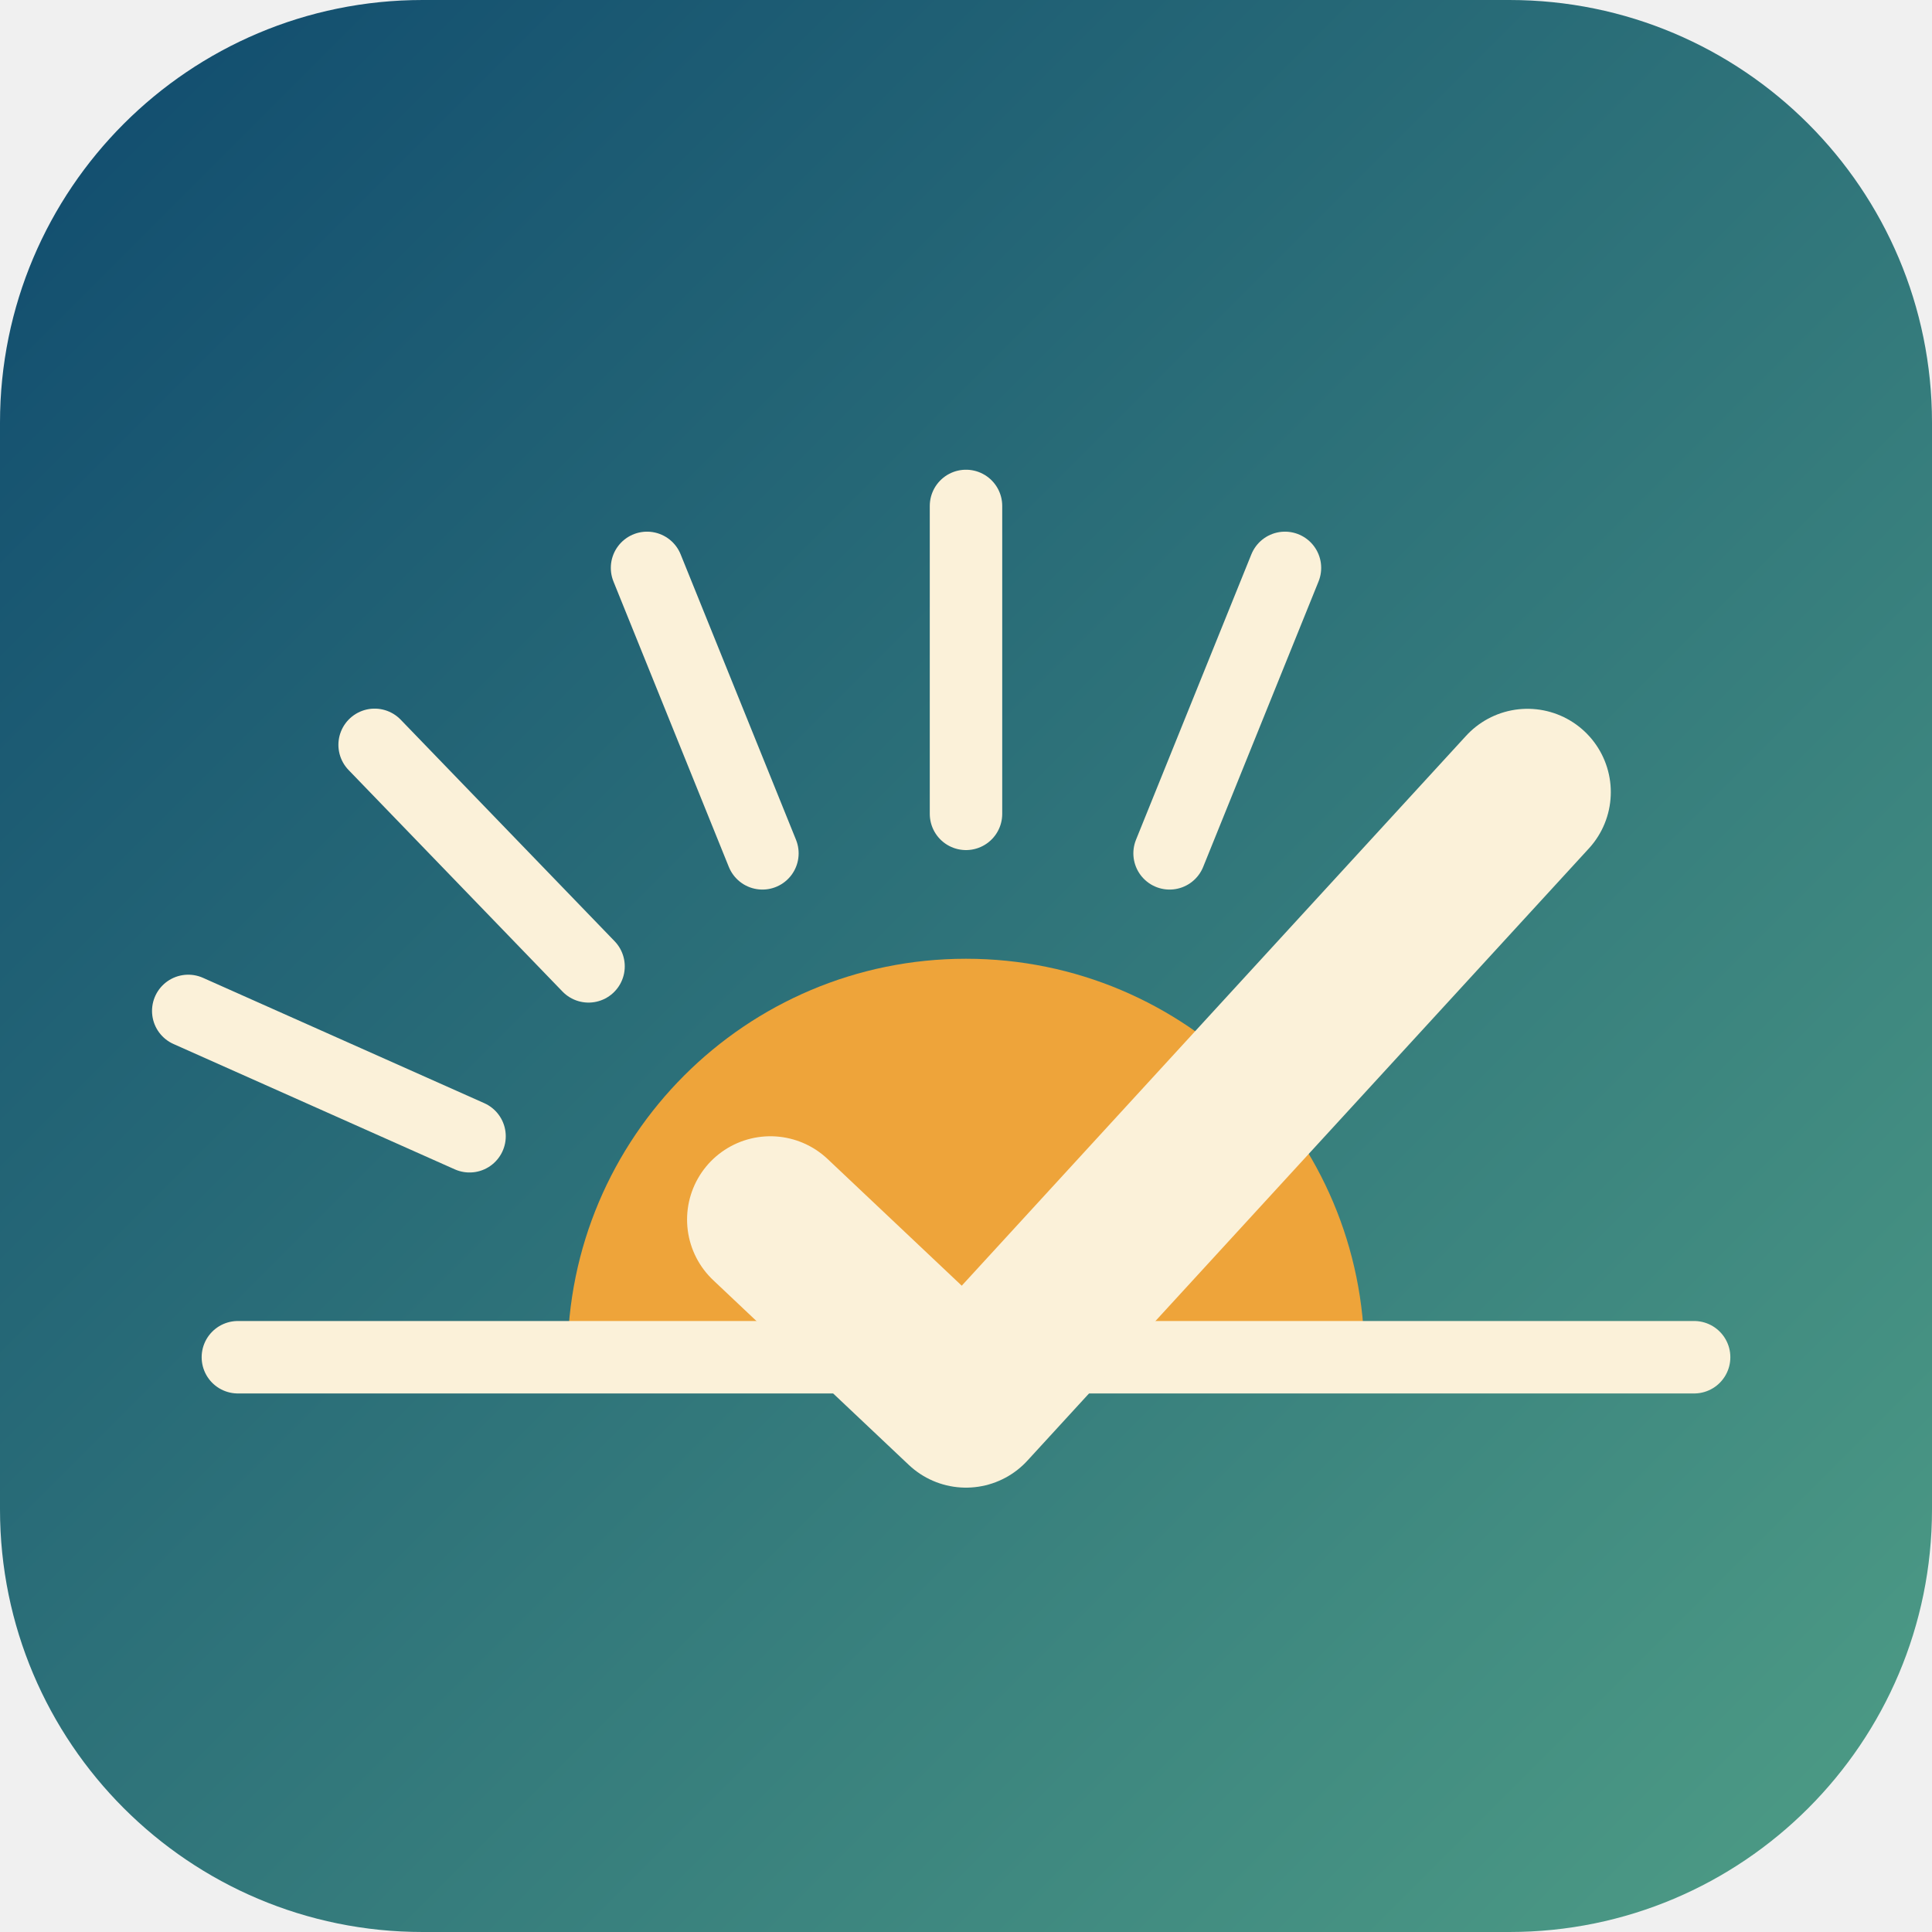
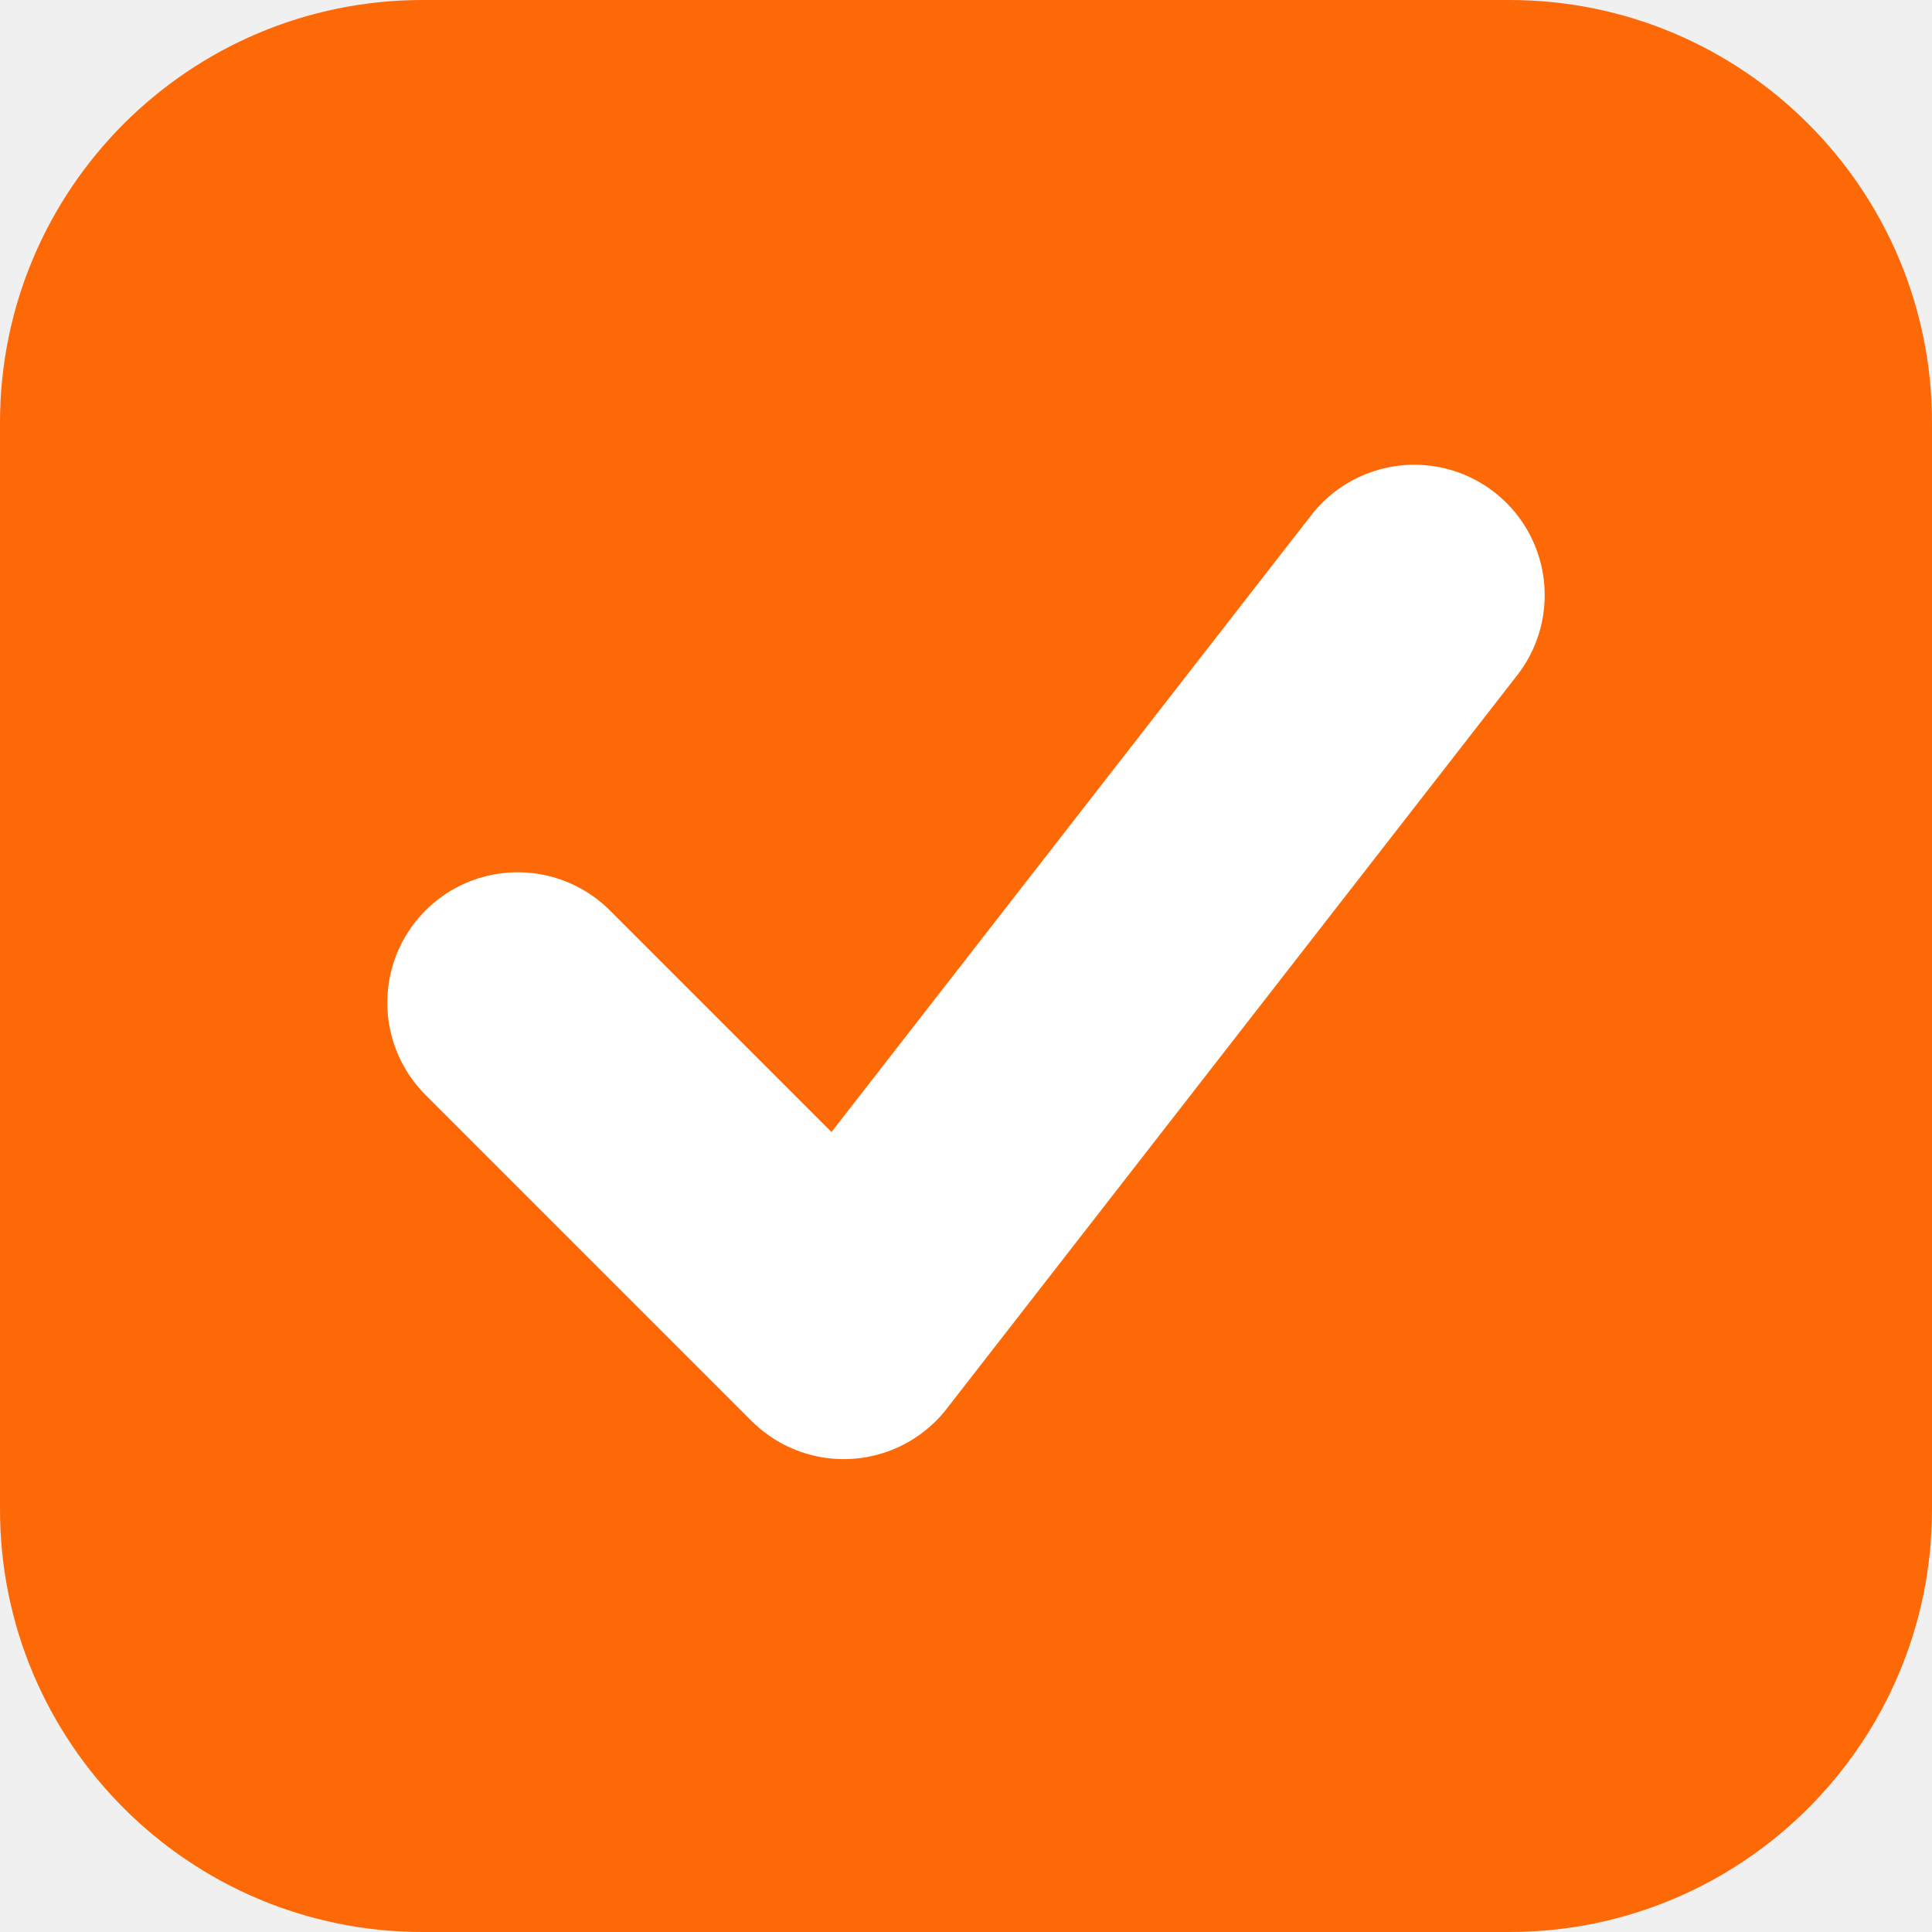
<svg xmlns="http://www.w3.org/2000/svg" viewBox="0 0 1024 1024">
-   <defs>
-     <linearGradient id="bg" x1="0" y1="0" x2="1" y2="1">
-       <stop offset="0" stop-color="#0f4a6e" />
-       <stop offset="1" stop-color="#4f9e86" />
-     </linearGradient>
-   </defs>
-   <rect width="1024" height="1024" rx="224" fill="url(#bg)" />
-   <g transform="translate(512 512) scale(0.96) translate(-512 -500)">
-     <g fill="none" stroke-linecap="round" stroke-linejoin="round">
-       <path d="M237.9 594.0L82.6 524.8 M303.6 500.2L185.5 377.9 M399.6 437.8L335.9 280.2 M512.0 416.0L512.0 246.0 M624.4 437.8L688.1 280.2" stroke="#fbf1d9" stroke-width="40" />
-       <path d="M292 716A220 220 0 0 1 732 716Z" fill="#eea43a" stroke="none" />
-       <path d="M110 716H914" stroke="#fbf1d9" stroke-width="40" />
-       <path d="M404 640 512 742 822 404" stroke="#fbf1d9" stroke-width="92" />
-     </g>
+   <rect width="1024" height="1024" rx="224" fill="#FE6907" />
+   <g transform="translate(512 512) scale(1.08) translate(-512 -512)">
+     <path d="M292 530 452 690 732 330" fill="none" stroke="#fff" stroke-width="128" stroke-linecap="round" stroke-linejoin="round" />
  </g>
</svg>
